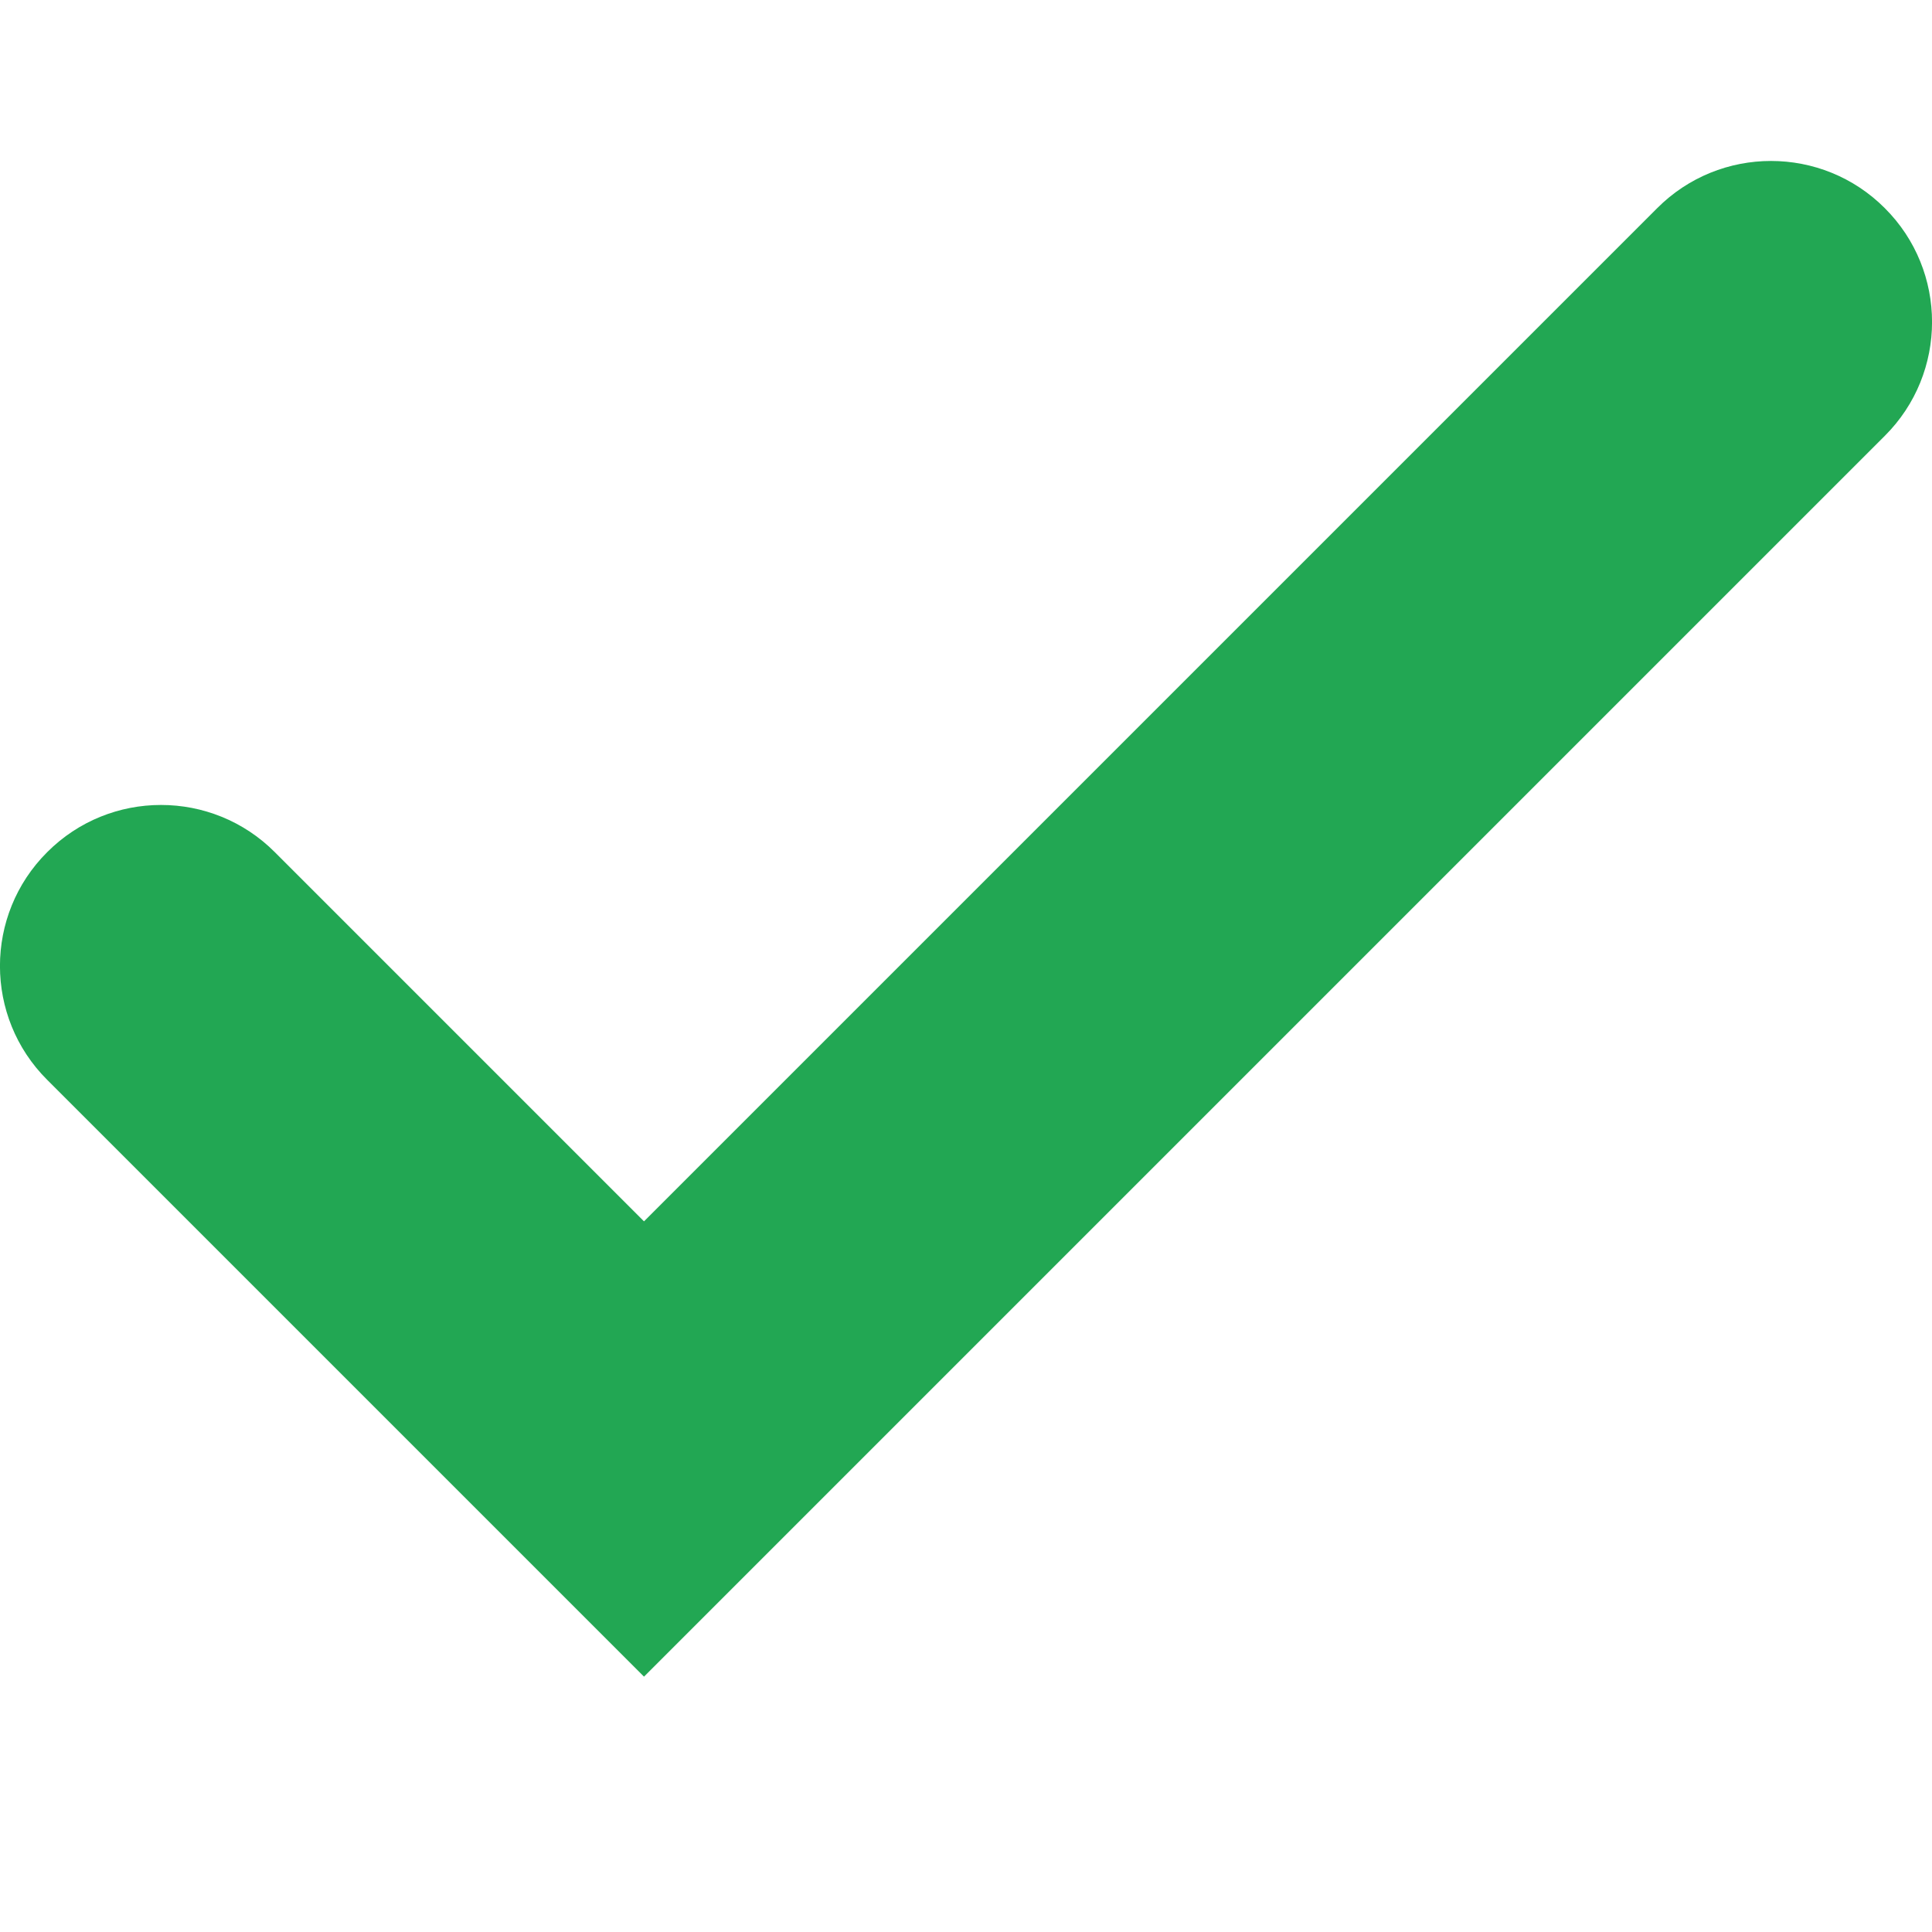
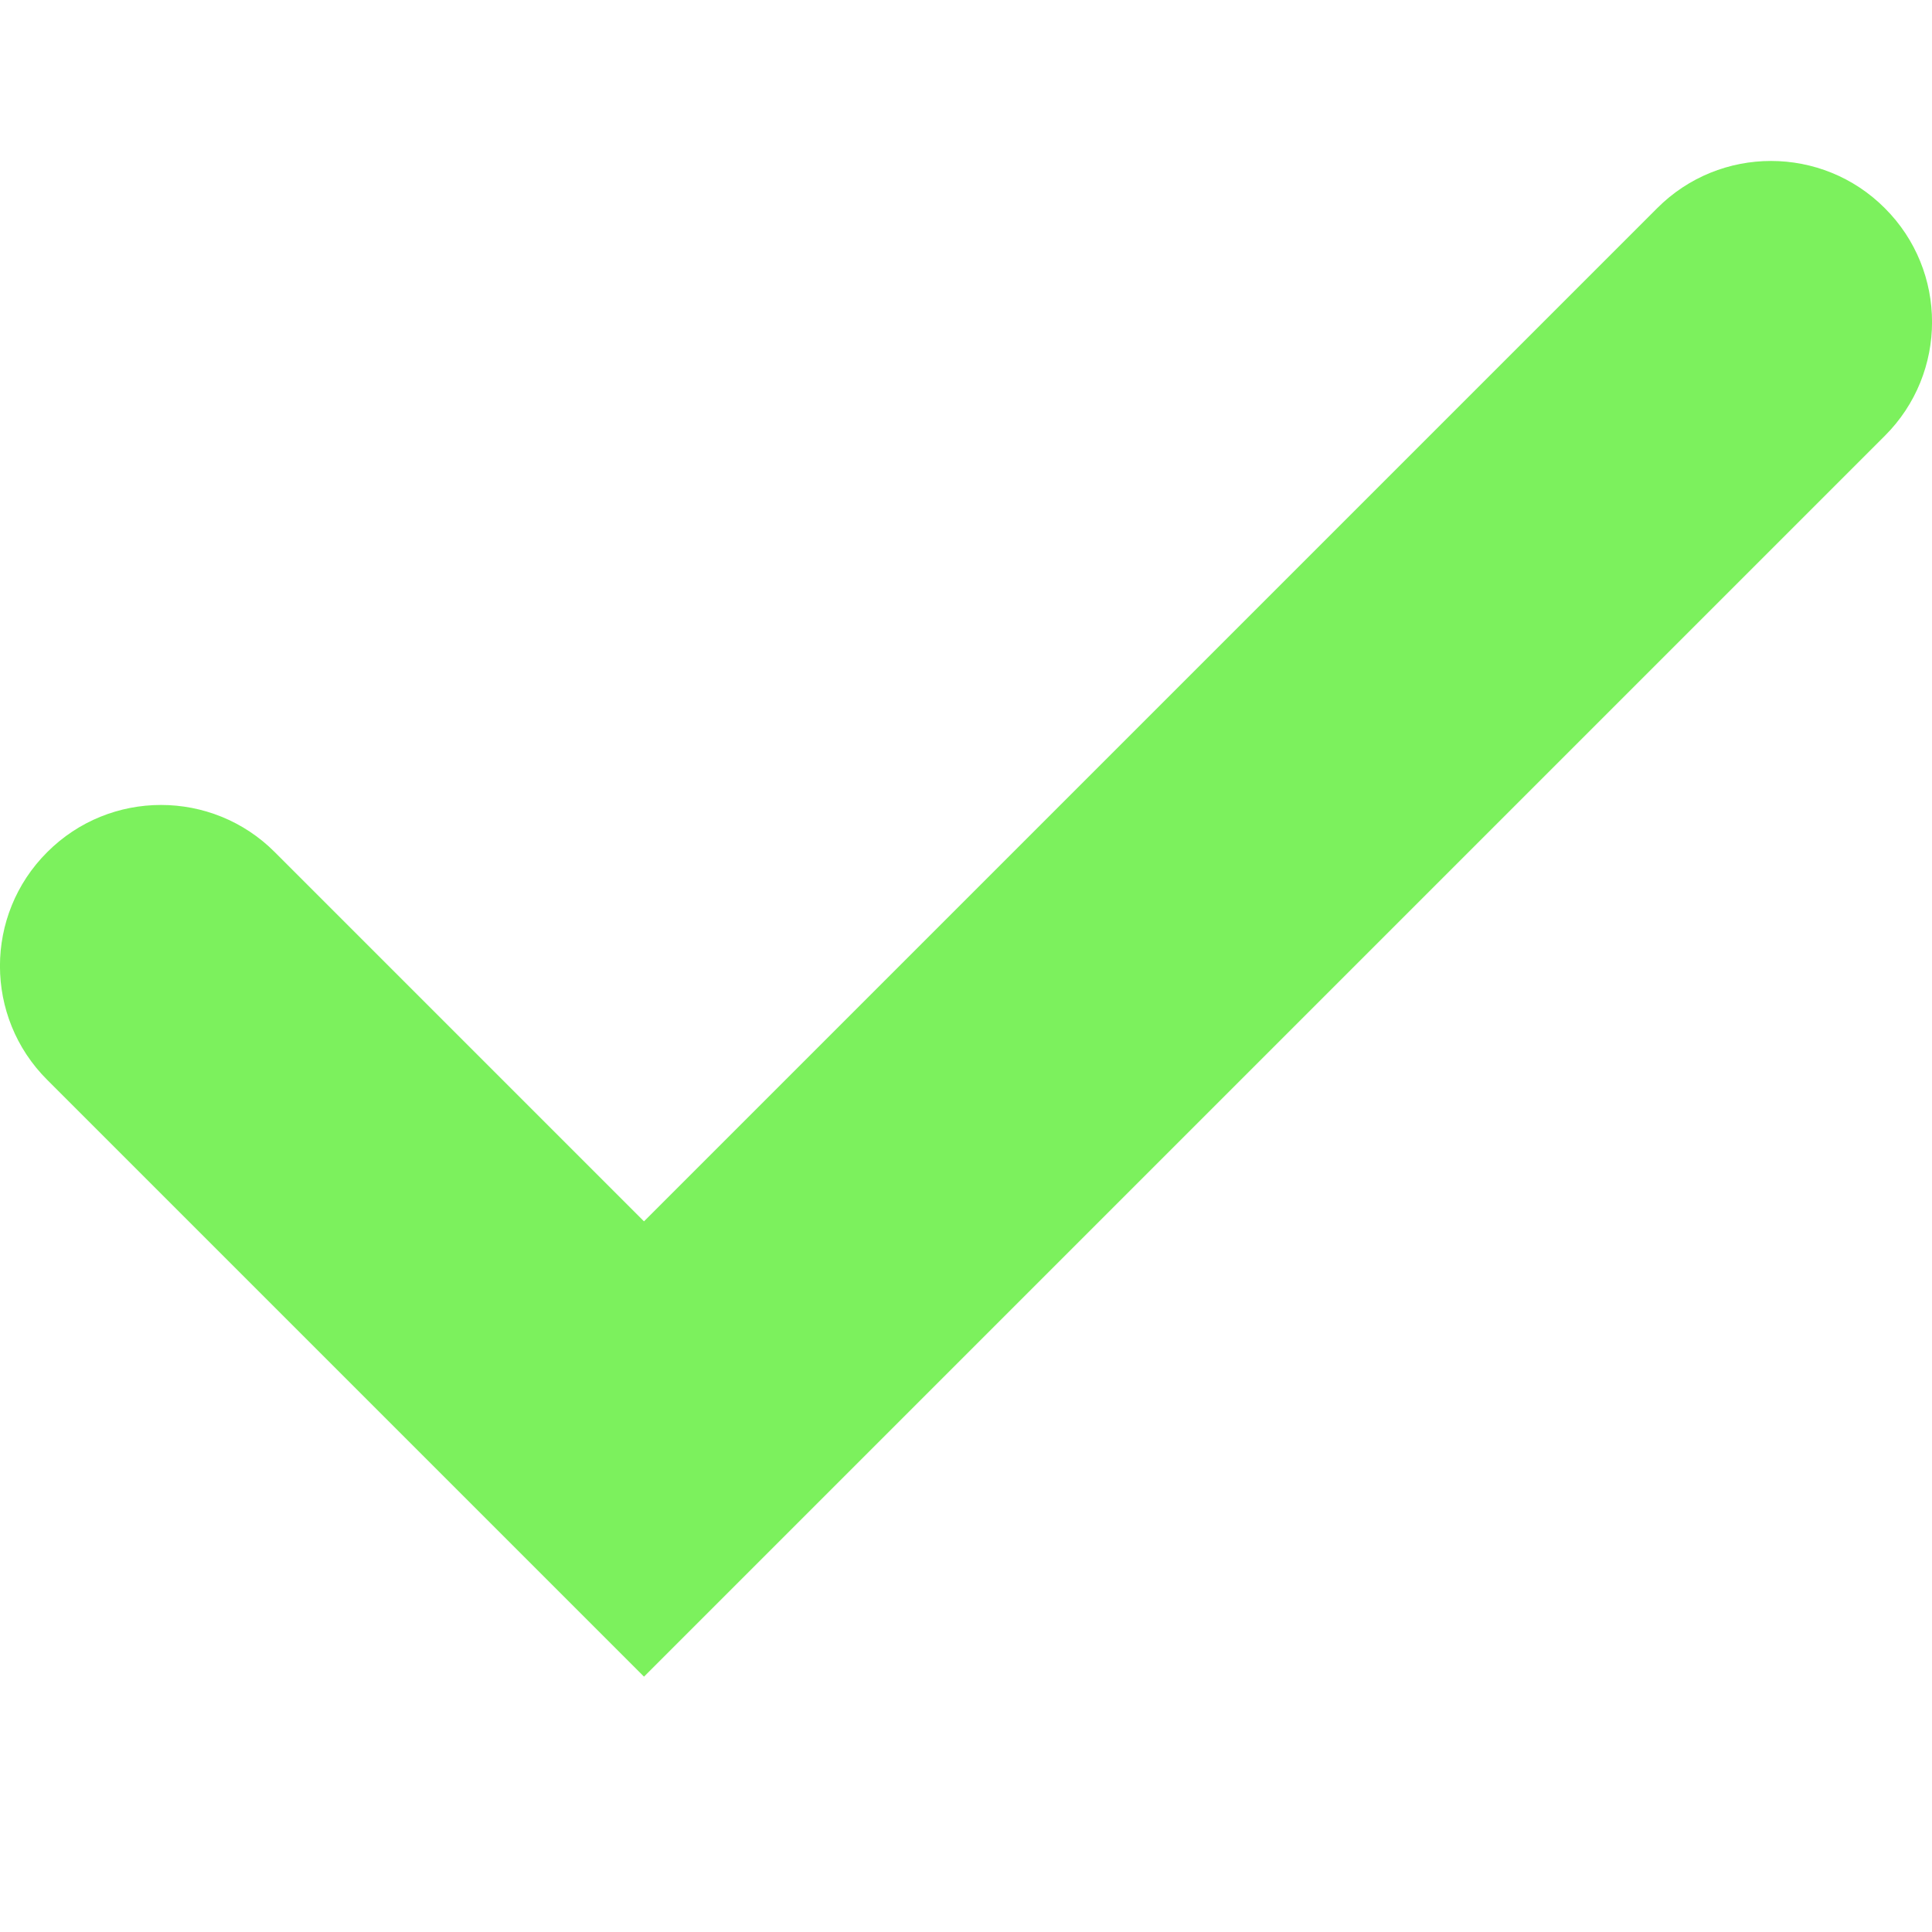
<svg xmlns="http://www.w3.org/2000/svg" width="12" height="12" viewBox="0 0 12 12" fill="none">
-   <path d="M4 7.586L10.293 1.293C10.683 0.902 11.317 0.902 11.707 1.293C12.098 1.683 12.098 2.317 11.707 2.707L4 10.414L0.293 6.707C-0.098 6.317 -0.098 5.683 0.293 5.293C0.683 4.902 1.317 4.902 1.707 5.293L4 7.586Z" fill="#22A753" />
+   <path d="M4 7.586L10.293 1.293C10.683 0.902 11.317 0.902 11.707 1.293C12.098 1.683 12.098 2.317 11.707 2.707L4 10.414L0.293 6.707C-0.098 6.317 -0.098 5.683 0.293 5.293C0.683 4.902 1.317 4.902 1.707 5.293L4 7.586Z" fill="#7cf15d" />
</svg>
